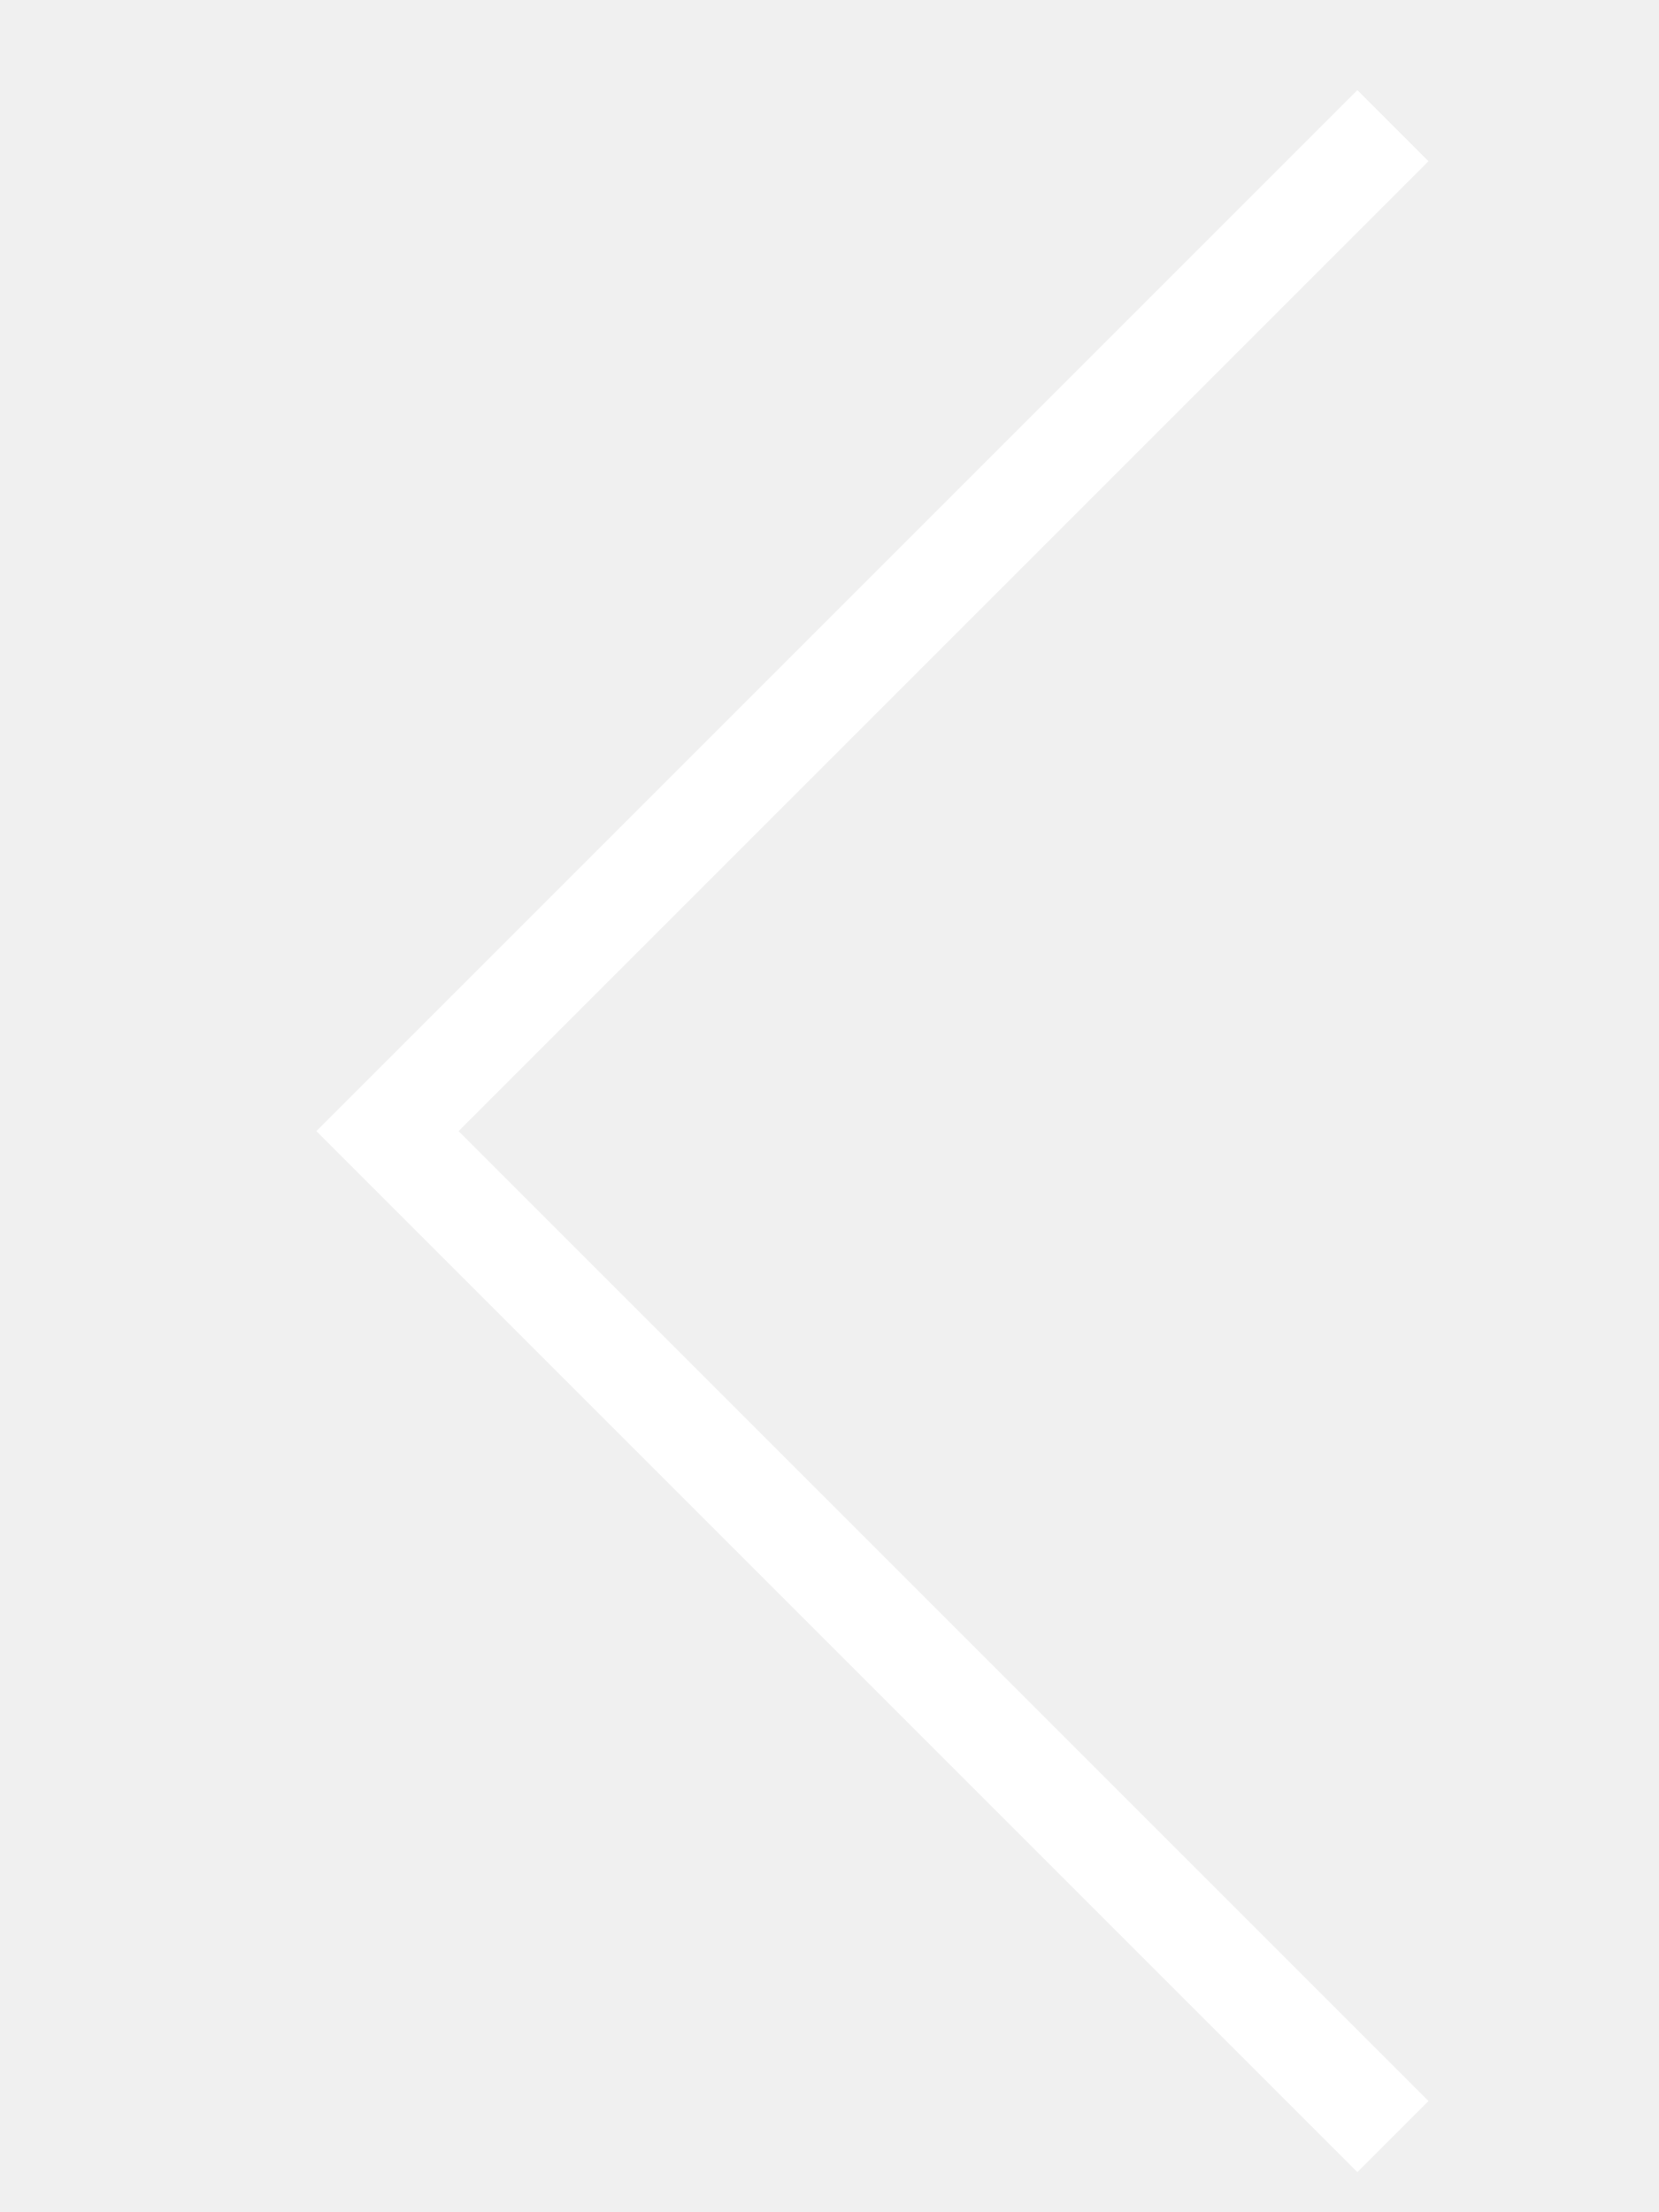
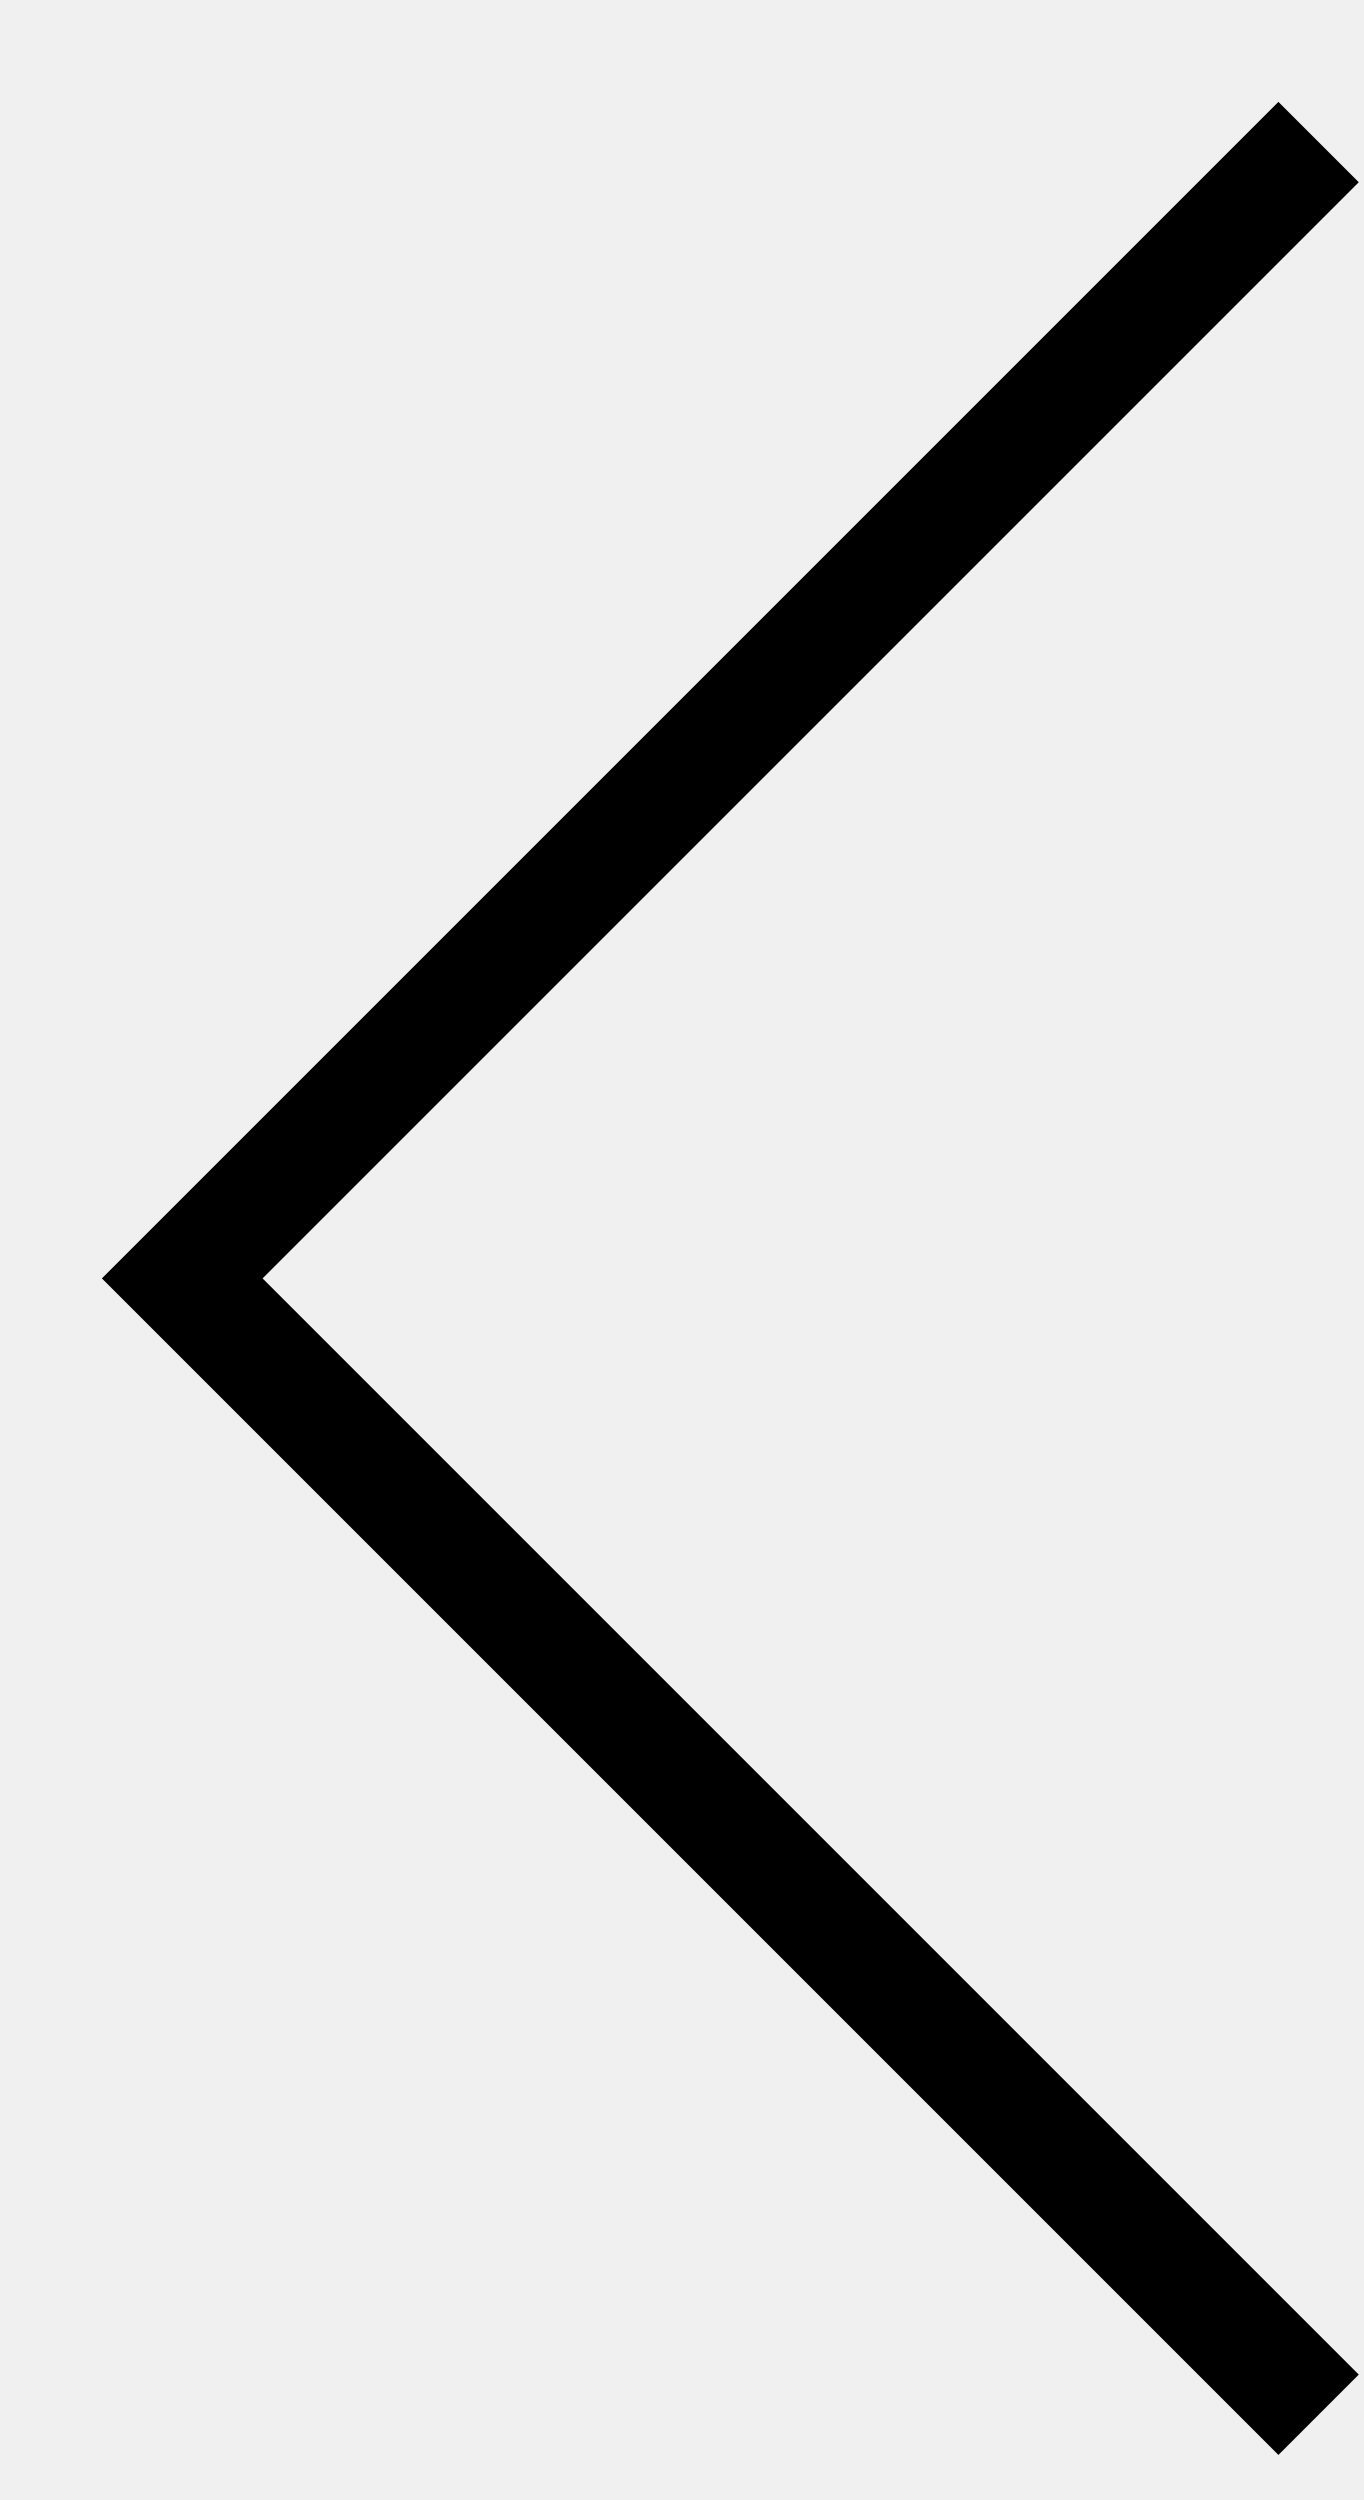
- <svg xmlns="http://www.w3.org/2000/svg" width="12px" height="16px" viewBox="0 0 12 22" version="1.1">
-   <defs />
-   <g id="icons" stroke="none" stroke-width="1" fill="none" fill-rule="evenodd">
-     <g id="Artboard" transform="translate(-527, -101)" fill-rule="nonzero" fill="#FFFFFF">
-       <polygon id="left" transform="translate(538.25, 112.25) rotate(135) translate(-538.25, -112.25) " points="530.929 118.571 530.929 119.571 545.571 119.571 545.571 104.929 544.571 104.929 544.571 118.571" />
-     </g>
+ <svg xmlns="http://www.w3.org/2000/svg" viewBox="0 0 12 22">
+   <g transform="translate(-527, -101)">
+     <polygon transform="translate(538.25, 112.25) rotate(135) translate(-538.25, -112.25)" points="530.929 118.571 530.929 119.571 545.571 119.571 545.571 104.929 544.571 104.929 544.571 118.571" />
  </g>
</svg>
